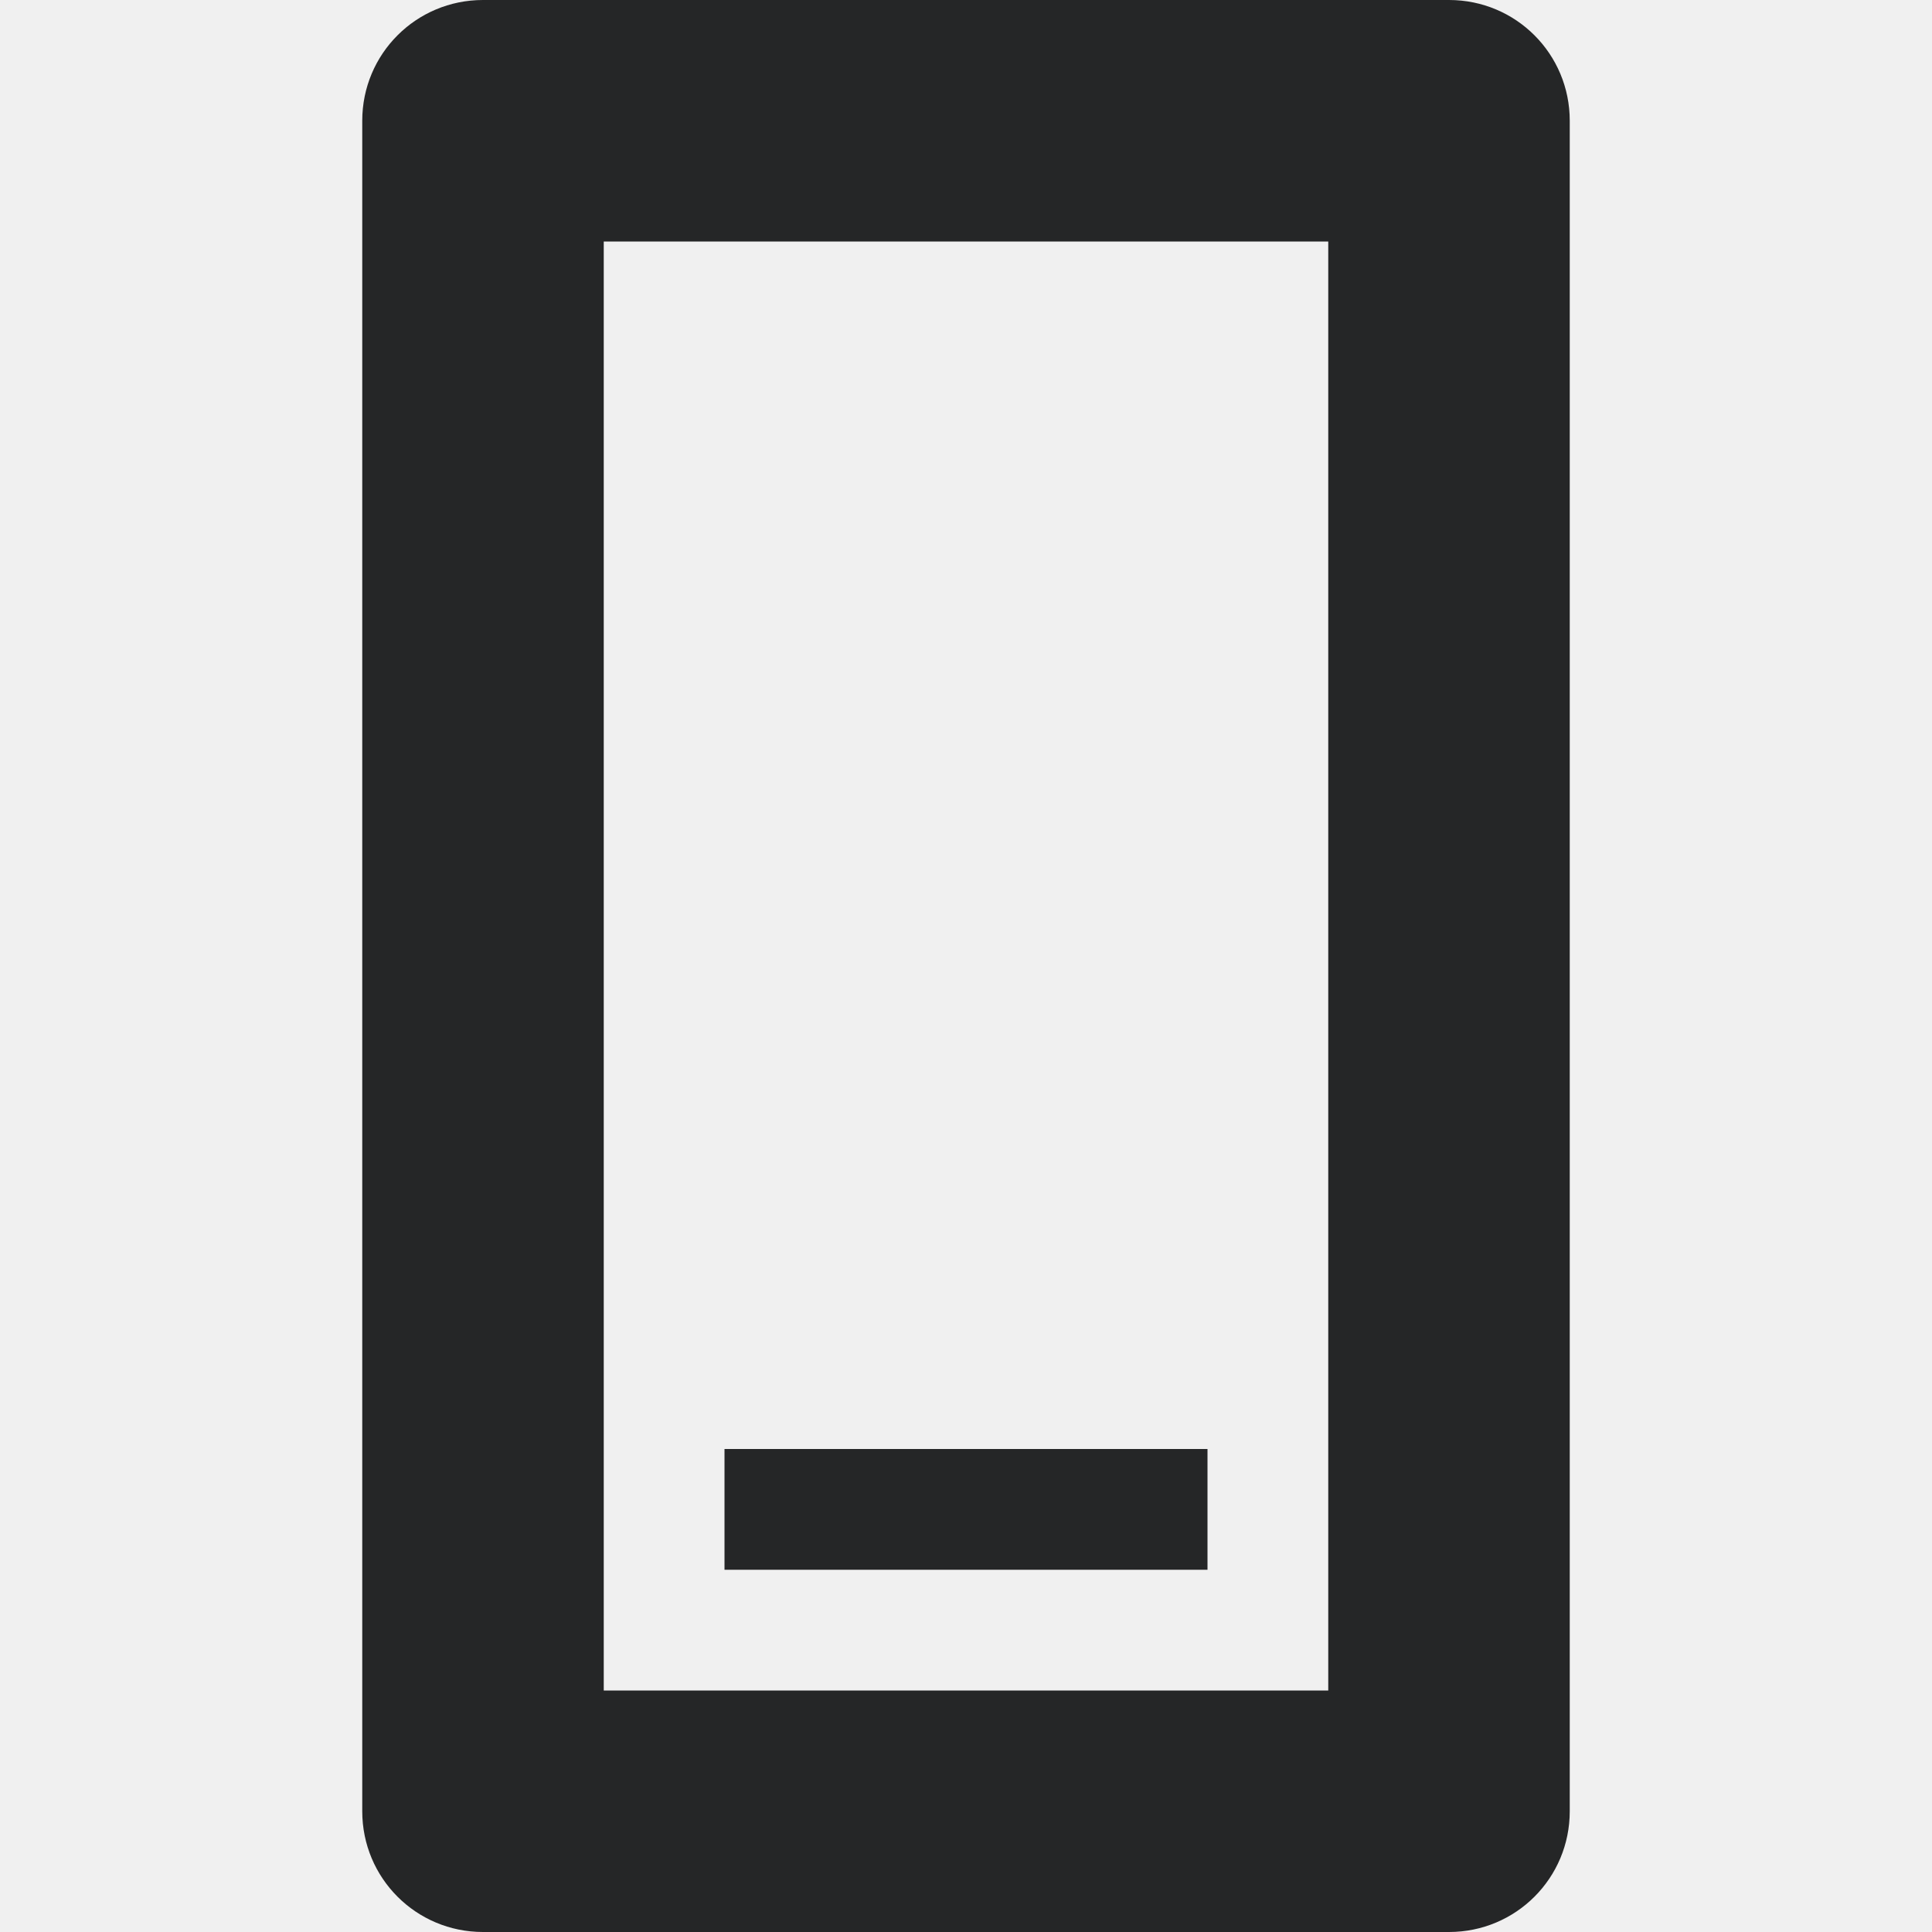
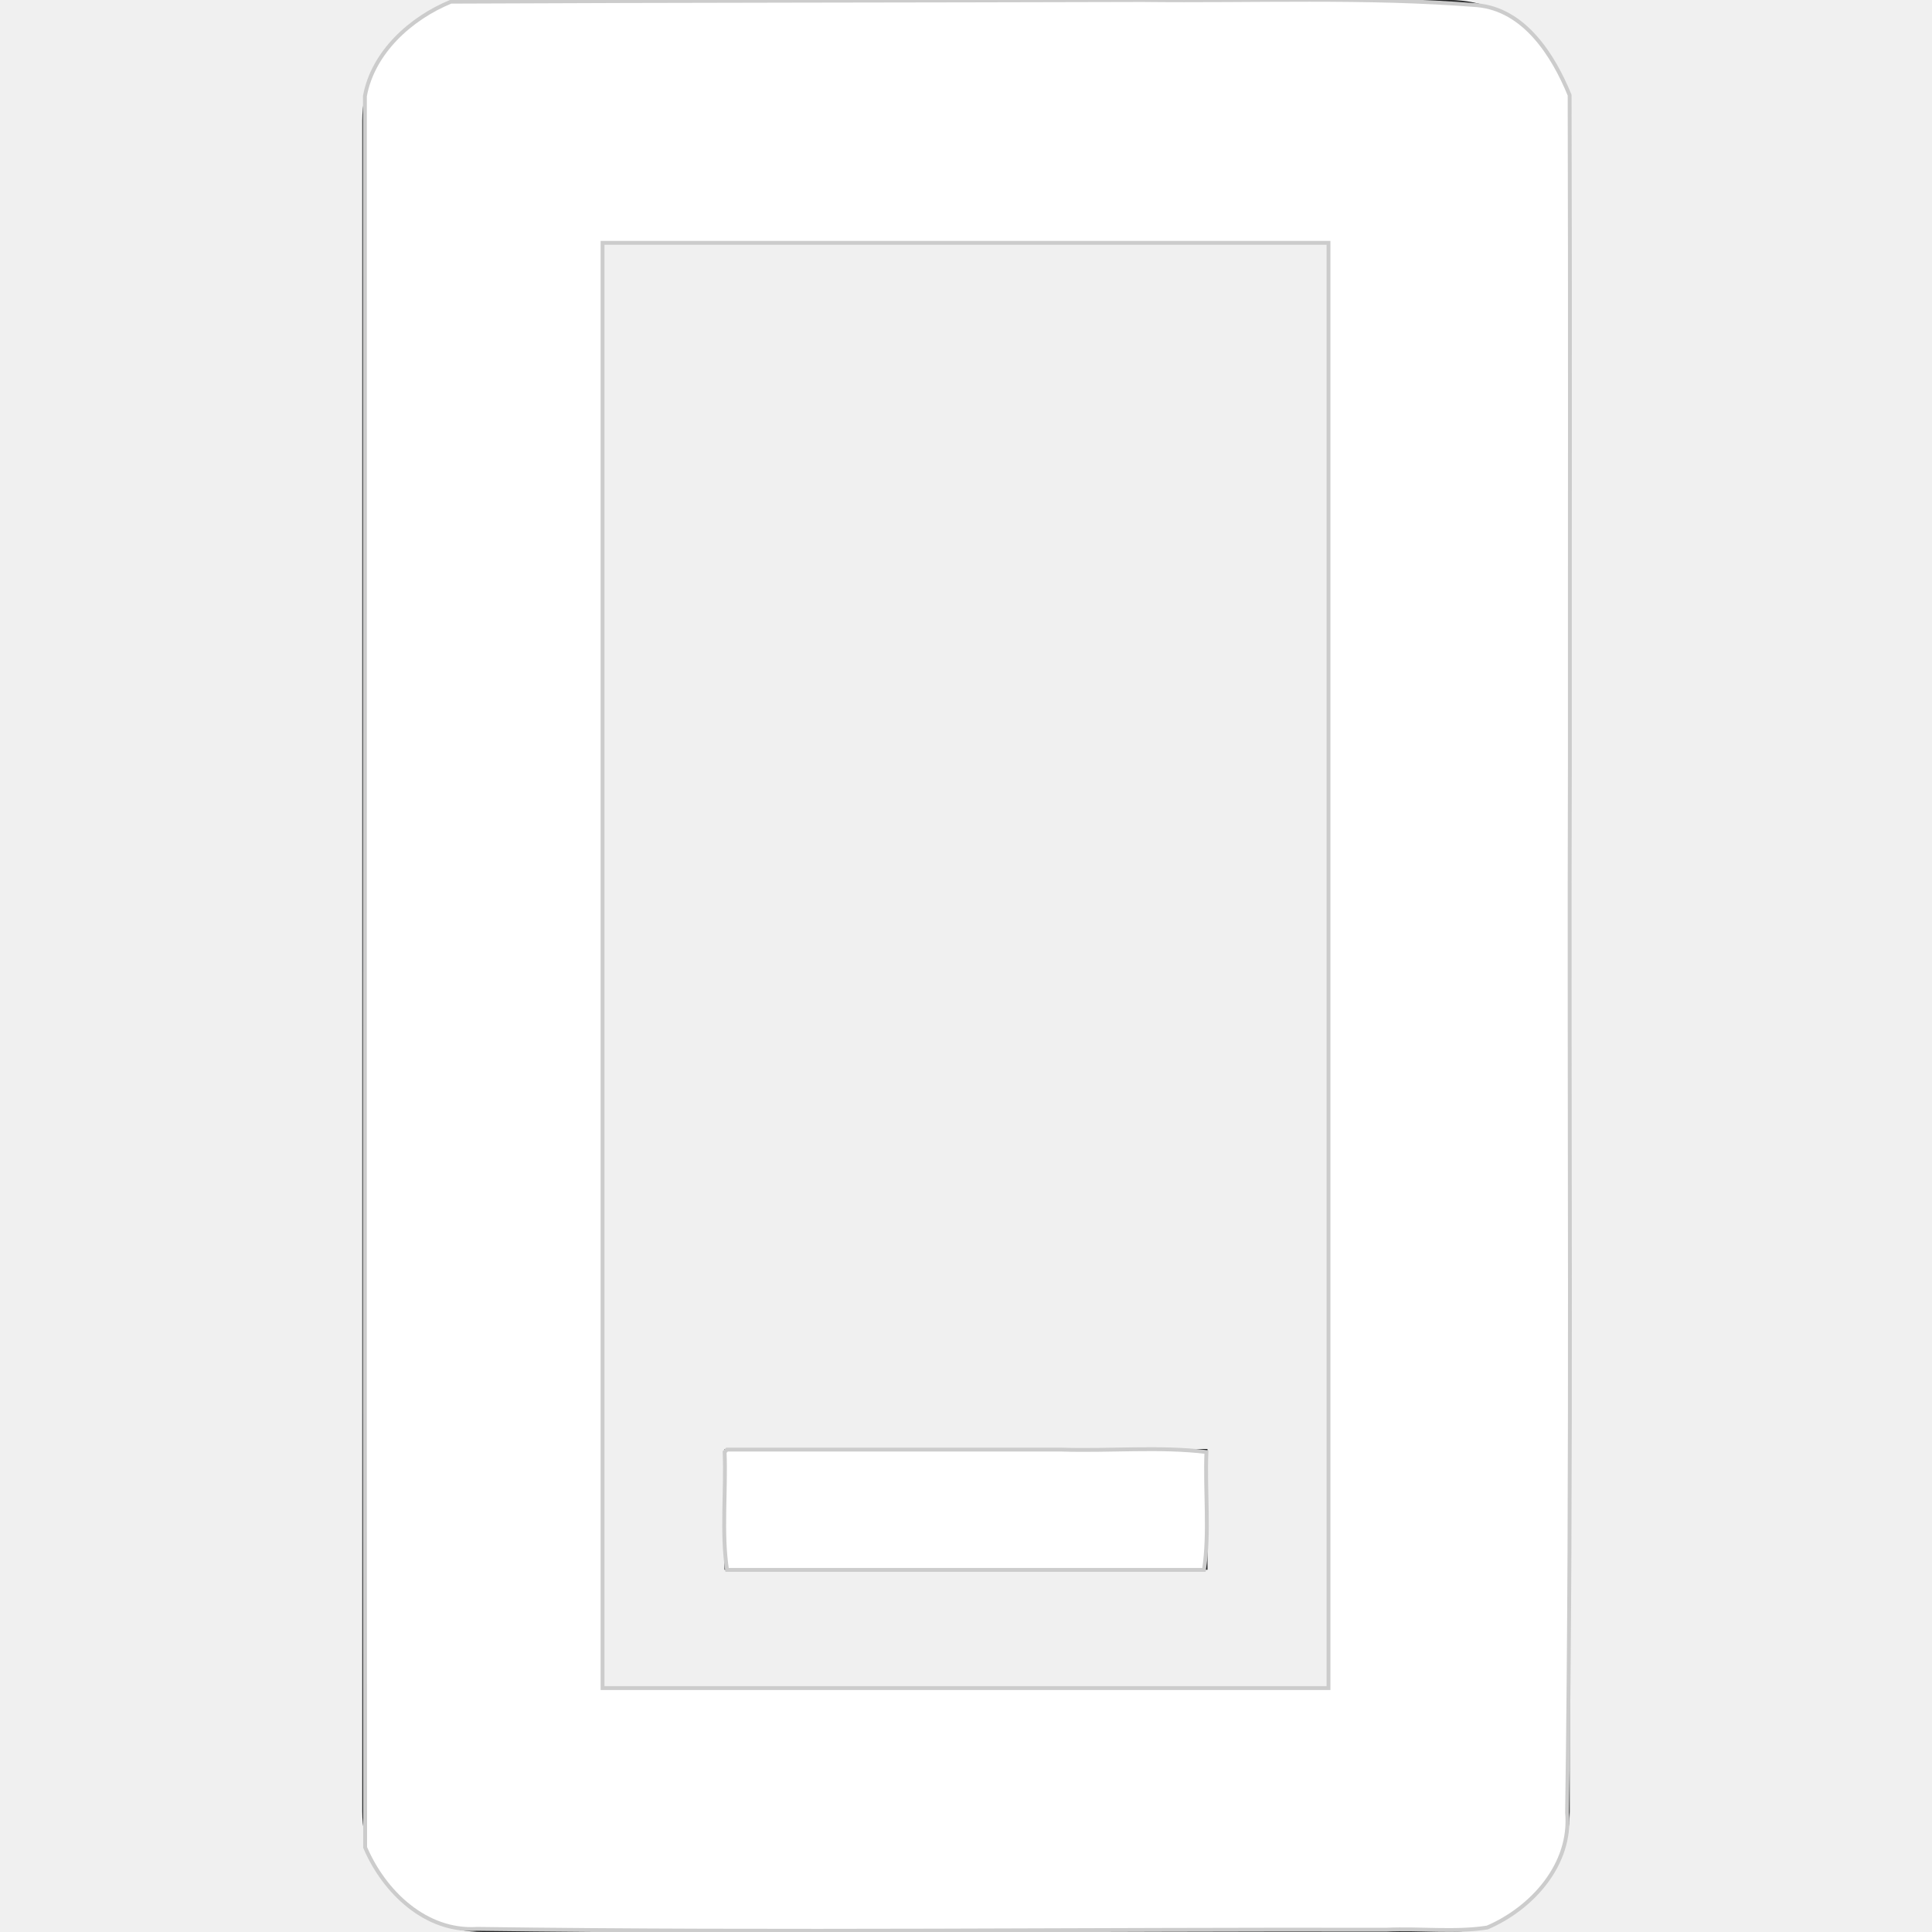
<svg xmlns="http://www.w3.org/2000/svg" width="16" height="16" id="svg4159" version="1.1" viewBox="0 0 16 16">
  <defs id="defs4161">
    </defs>
  <g id="layer1">
    <path d="M 4,0 C 3.446,0 3,0.446 3,1 v 14 c 0,0.554 0.446,1 1,1 h 8 c 0.554,0 1,-0.446 1,-1 V 1 C 13,0.446 12.554,0 12,0 Z m 1,2 h 6 V 14 H 5 Z m 1,10 v 1 h 4 v -1 z" style="fill:#252627;stroke-width:6;stroke-linecap:round;stroke-linejoin:round" id="rect834" />
+     <path style="fill:#ffffff;stroke:#cccccc;stroke-width:0.032" d="M 9.46,2.4886571e-4 C 7.551,0.006 5.642,0.005 3.734,0.014 3.4,0.151 3.088,0.434 3.022,0.796 c 0.002,4.834 -0.003,9.67 0.002,14.504 0.157,0.368 0.503,0.702 0.928,0.674 2.51,0.034 5.02,0.002 7.531,0.007 0.276,-0.013 0.564,0.024 0.834,-0.018 0.372,-0.16 0.7,-0.524 0.661,-0.952 0.041,-2.896 0.014,-5.792 0.023,-8.687 -0.001,-1.845 0.003,-3.691 -0.002,-5.536 C 12.863,0.456 12.623,0.077 12.231,0.043 11.31,-0.03 10.383,0.011 9.46,2.4886571e-4 Z M 7.996,2.011 c 1.002,0 2.004,0 3.006,0 0,3.99 0,7.98 0,11.969 -2.004,0 -4.008,0 -6.012,0 0,-3.99 0,-7.98 0,-11.969 1.002,0 2.004,0 3.006,0 z" id="path1" />
+     <path style="fill:#ffffff;stroke:#cccccc;stroke-width:0.032" d="m 6.001,12.025 c 0.013,0.322 -0.027,0.667 0.02,0.976 1.317,0 2.633,0 3.95,0 0.047,-0.309 0.007,-0.653 0.02,-0.976 -0.383,-0.047 -0.802,-0.007 -1.199,-0.02 -0.924,0 -1.848,0 -2.771,0 z" id="path2" />
  </g>
</svg>
